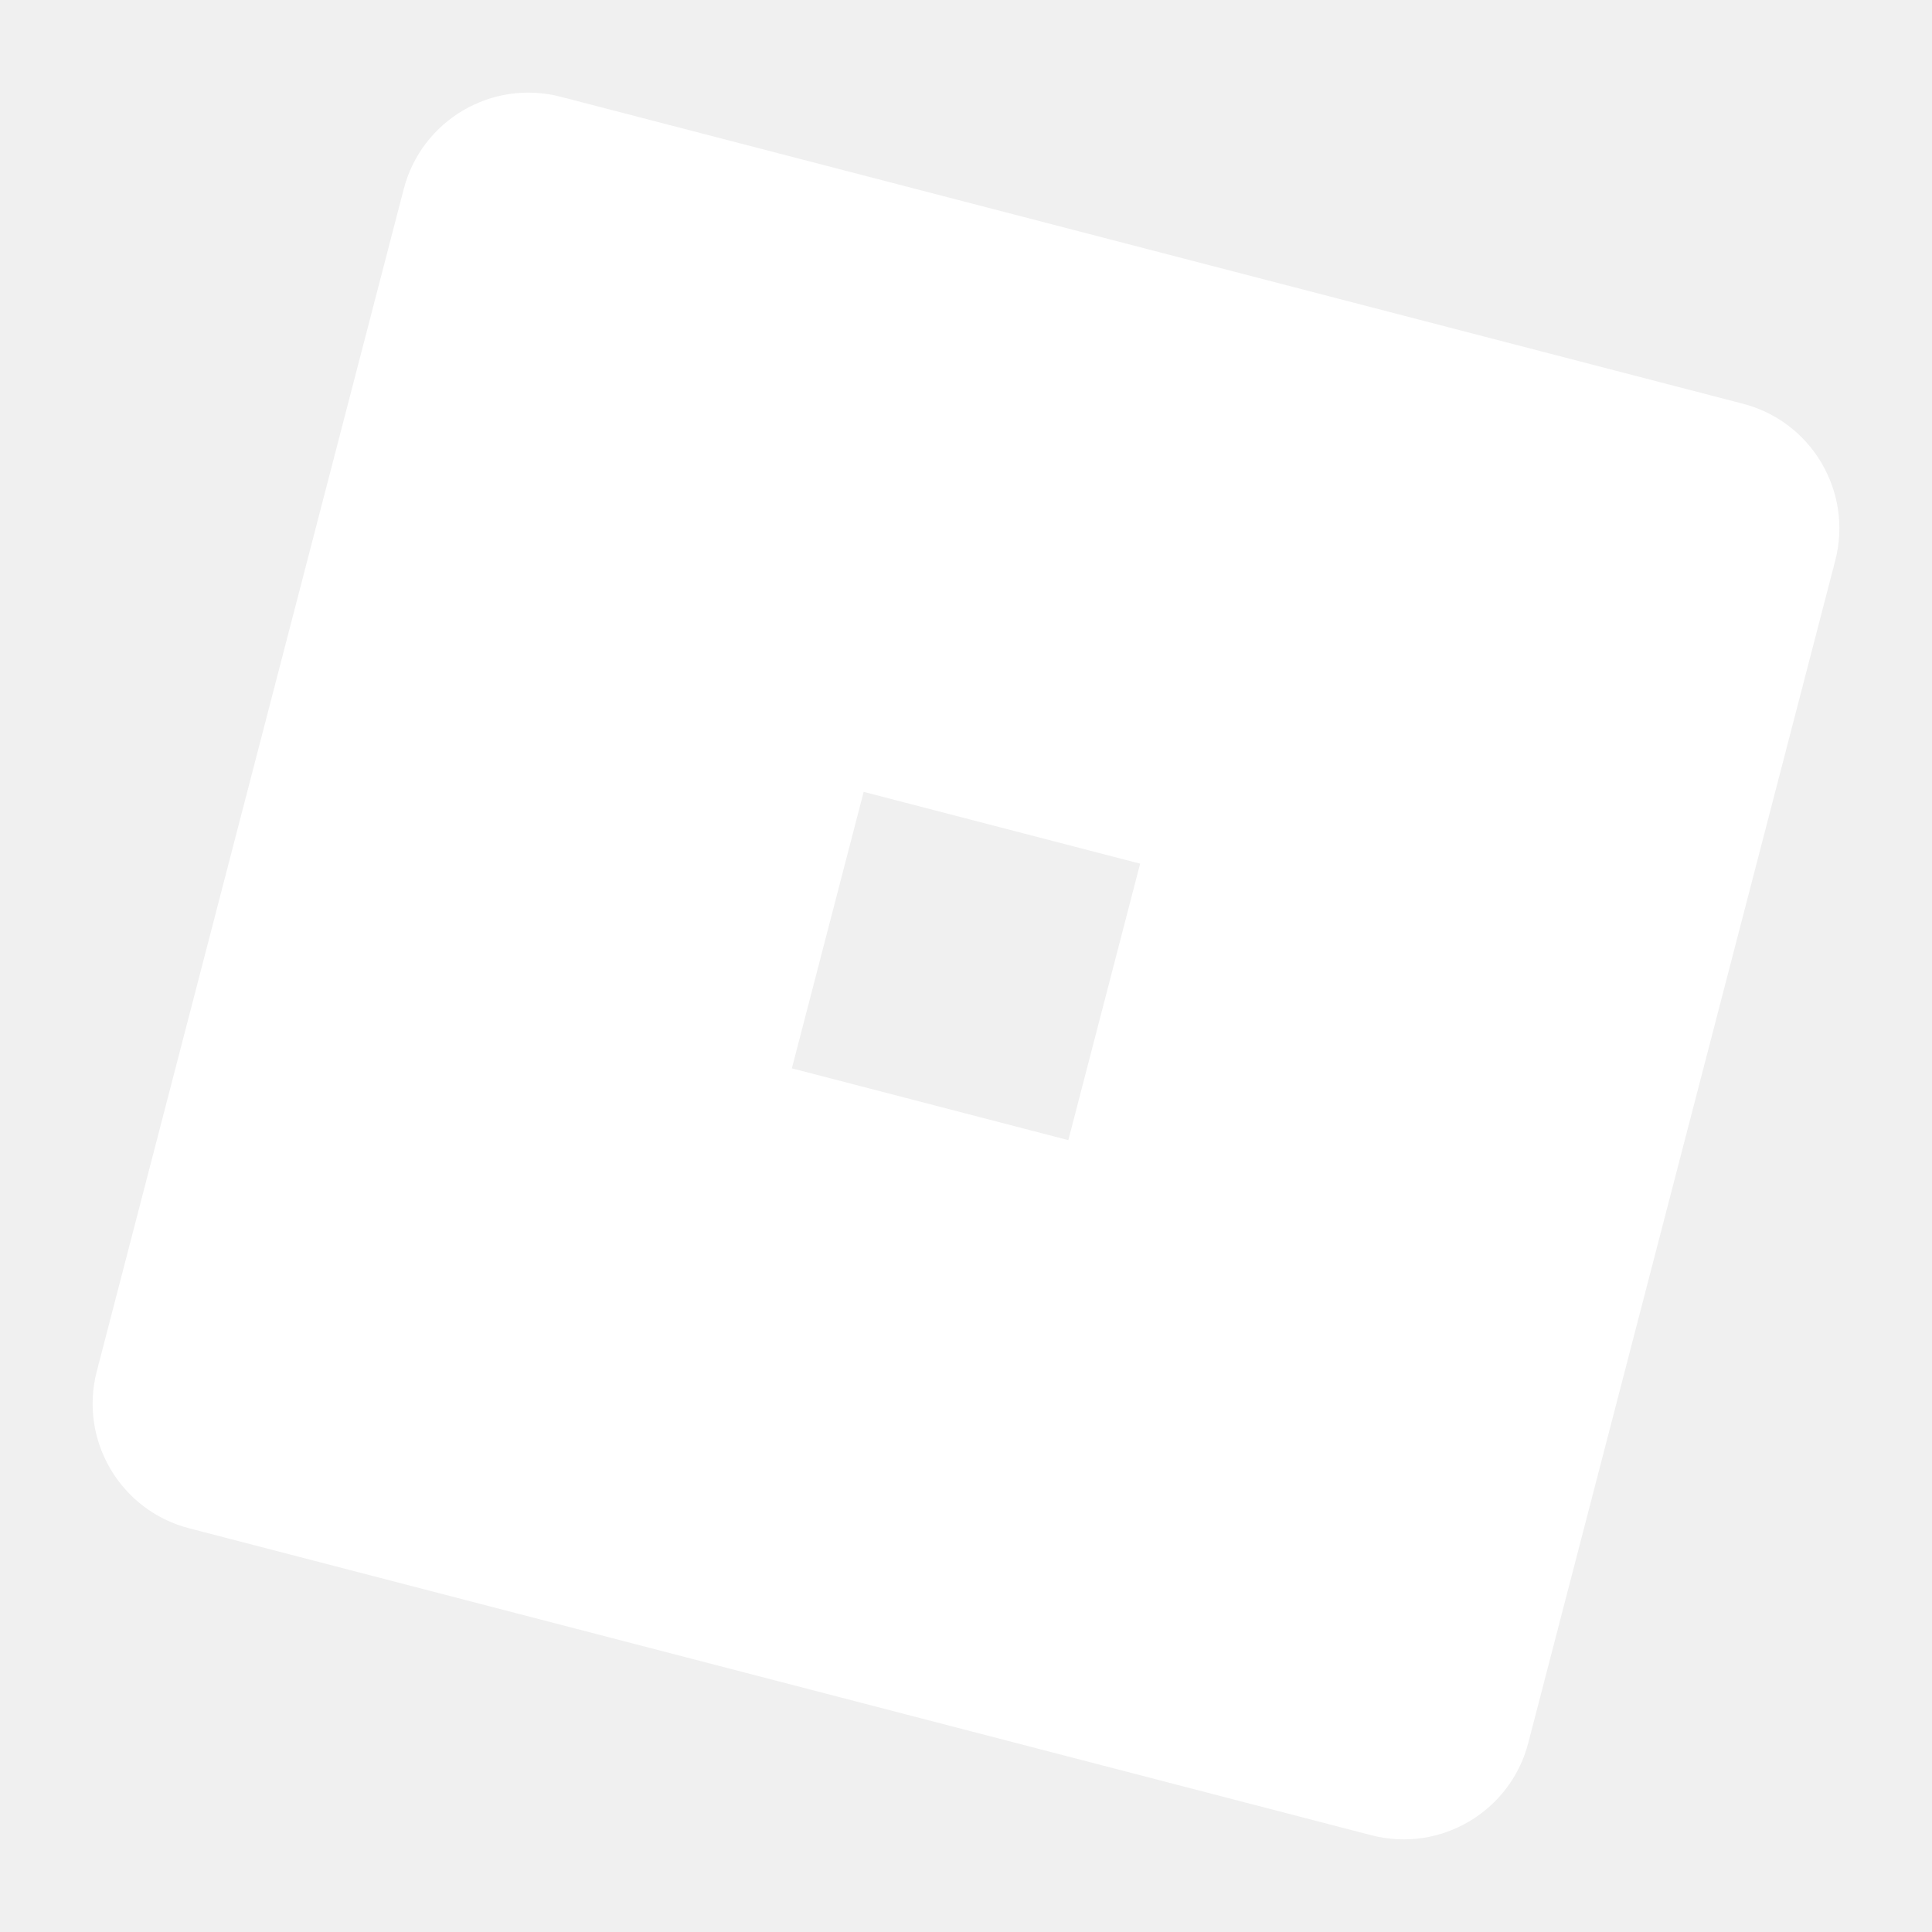
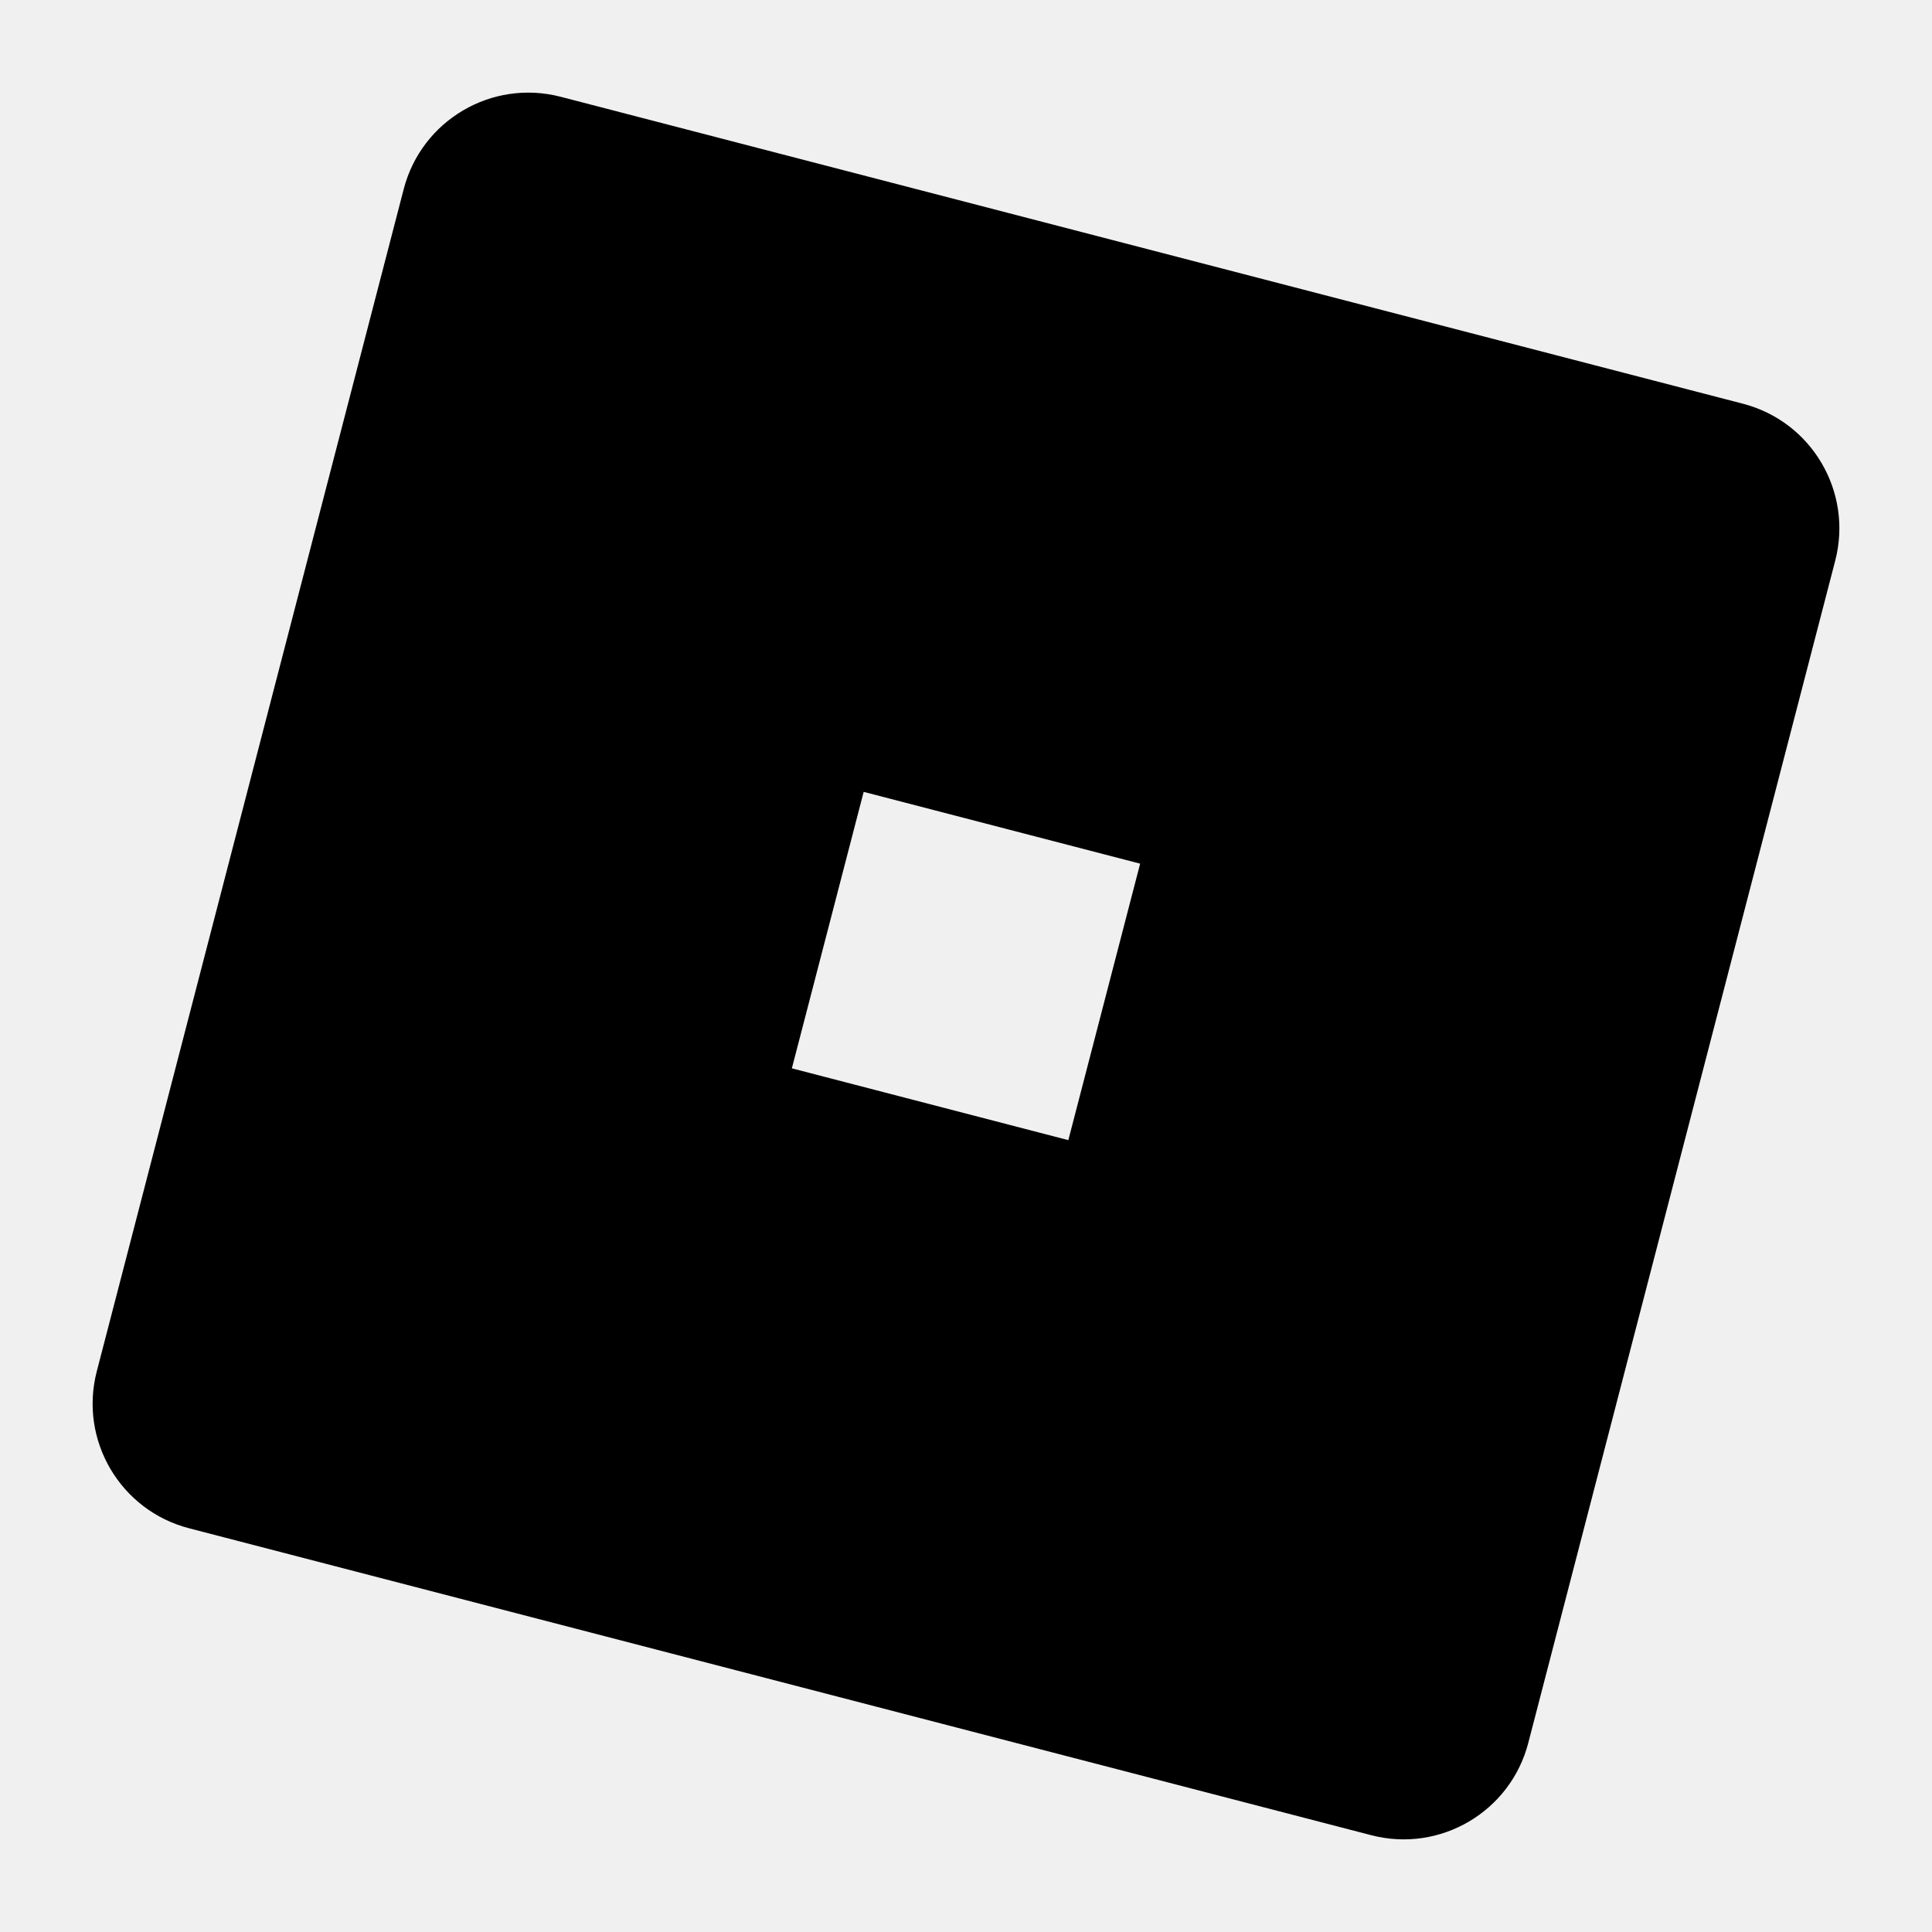
<svg xmlns="http://www.w3.org/2000/svg" viewBox="0,0,256,256" width="120px" height="120px" fill-rule="nonzero">
-   <g fill="#ffffff" fill-rule="nonzero" stroke="none" stroke-width="1" stroke-linecap="butt" stroke-linejoin="miter" stroke-miterlimit="10" stroke-dasharray="" stroke-dashoffset="0" font-family="none" font-weight="none" font-size="none" text-anchor="none" style="mix-blend-mode: normal">
+   <g fill-rule="nonzero" stroke="none" stroke-width="1" stroke-linecap="butt" stroke-linejoin="miter" stroke-miterlimit="10" stroke-dasharray="" stroke-dashoffset="0" font-family="none" font-weight="none" font-size="none" text-anchor="none" style="mix-blend-mode: normal">
    <g transform="scale(8.53333,8.53333)">
      <path d="M6.269,2.936l-4.766,18.357c-0.278,1.069 0.364,2.161 1.433,2.438l18.357,4.766c1.069,0.278 2.161,-0.364 2.438,-1.433l4.766,-18.357c0.278,-1.069 -0.364,-2.161 -1.433,-2.438l-18.357,-4.766c-1.069,-0.278 -2.161,0.364 -2.438,1.433zM13.411,12.296l4.293,1.115l-1.115,4.293l-4.293,-1.115z" />
    </g>
  </g>
</svg>
